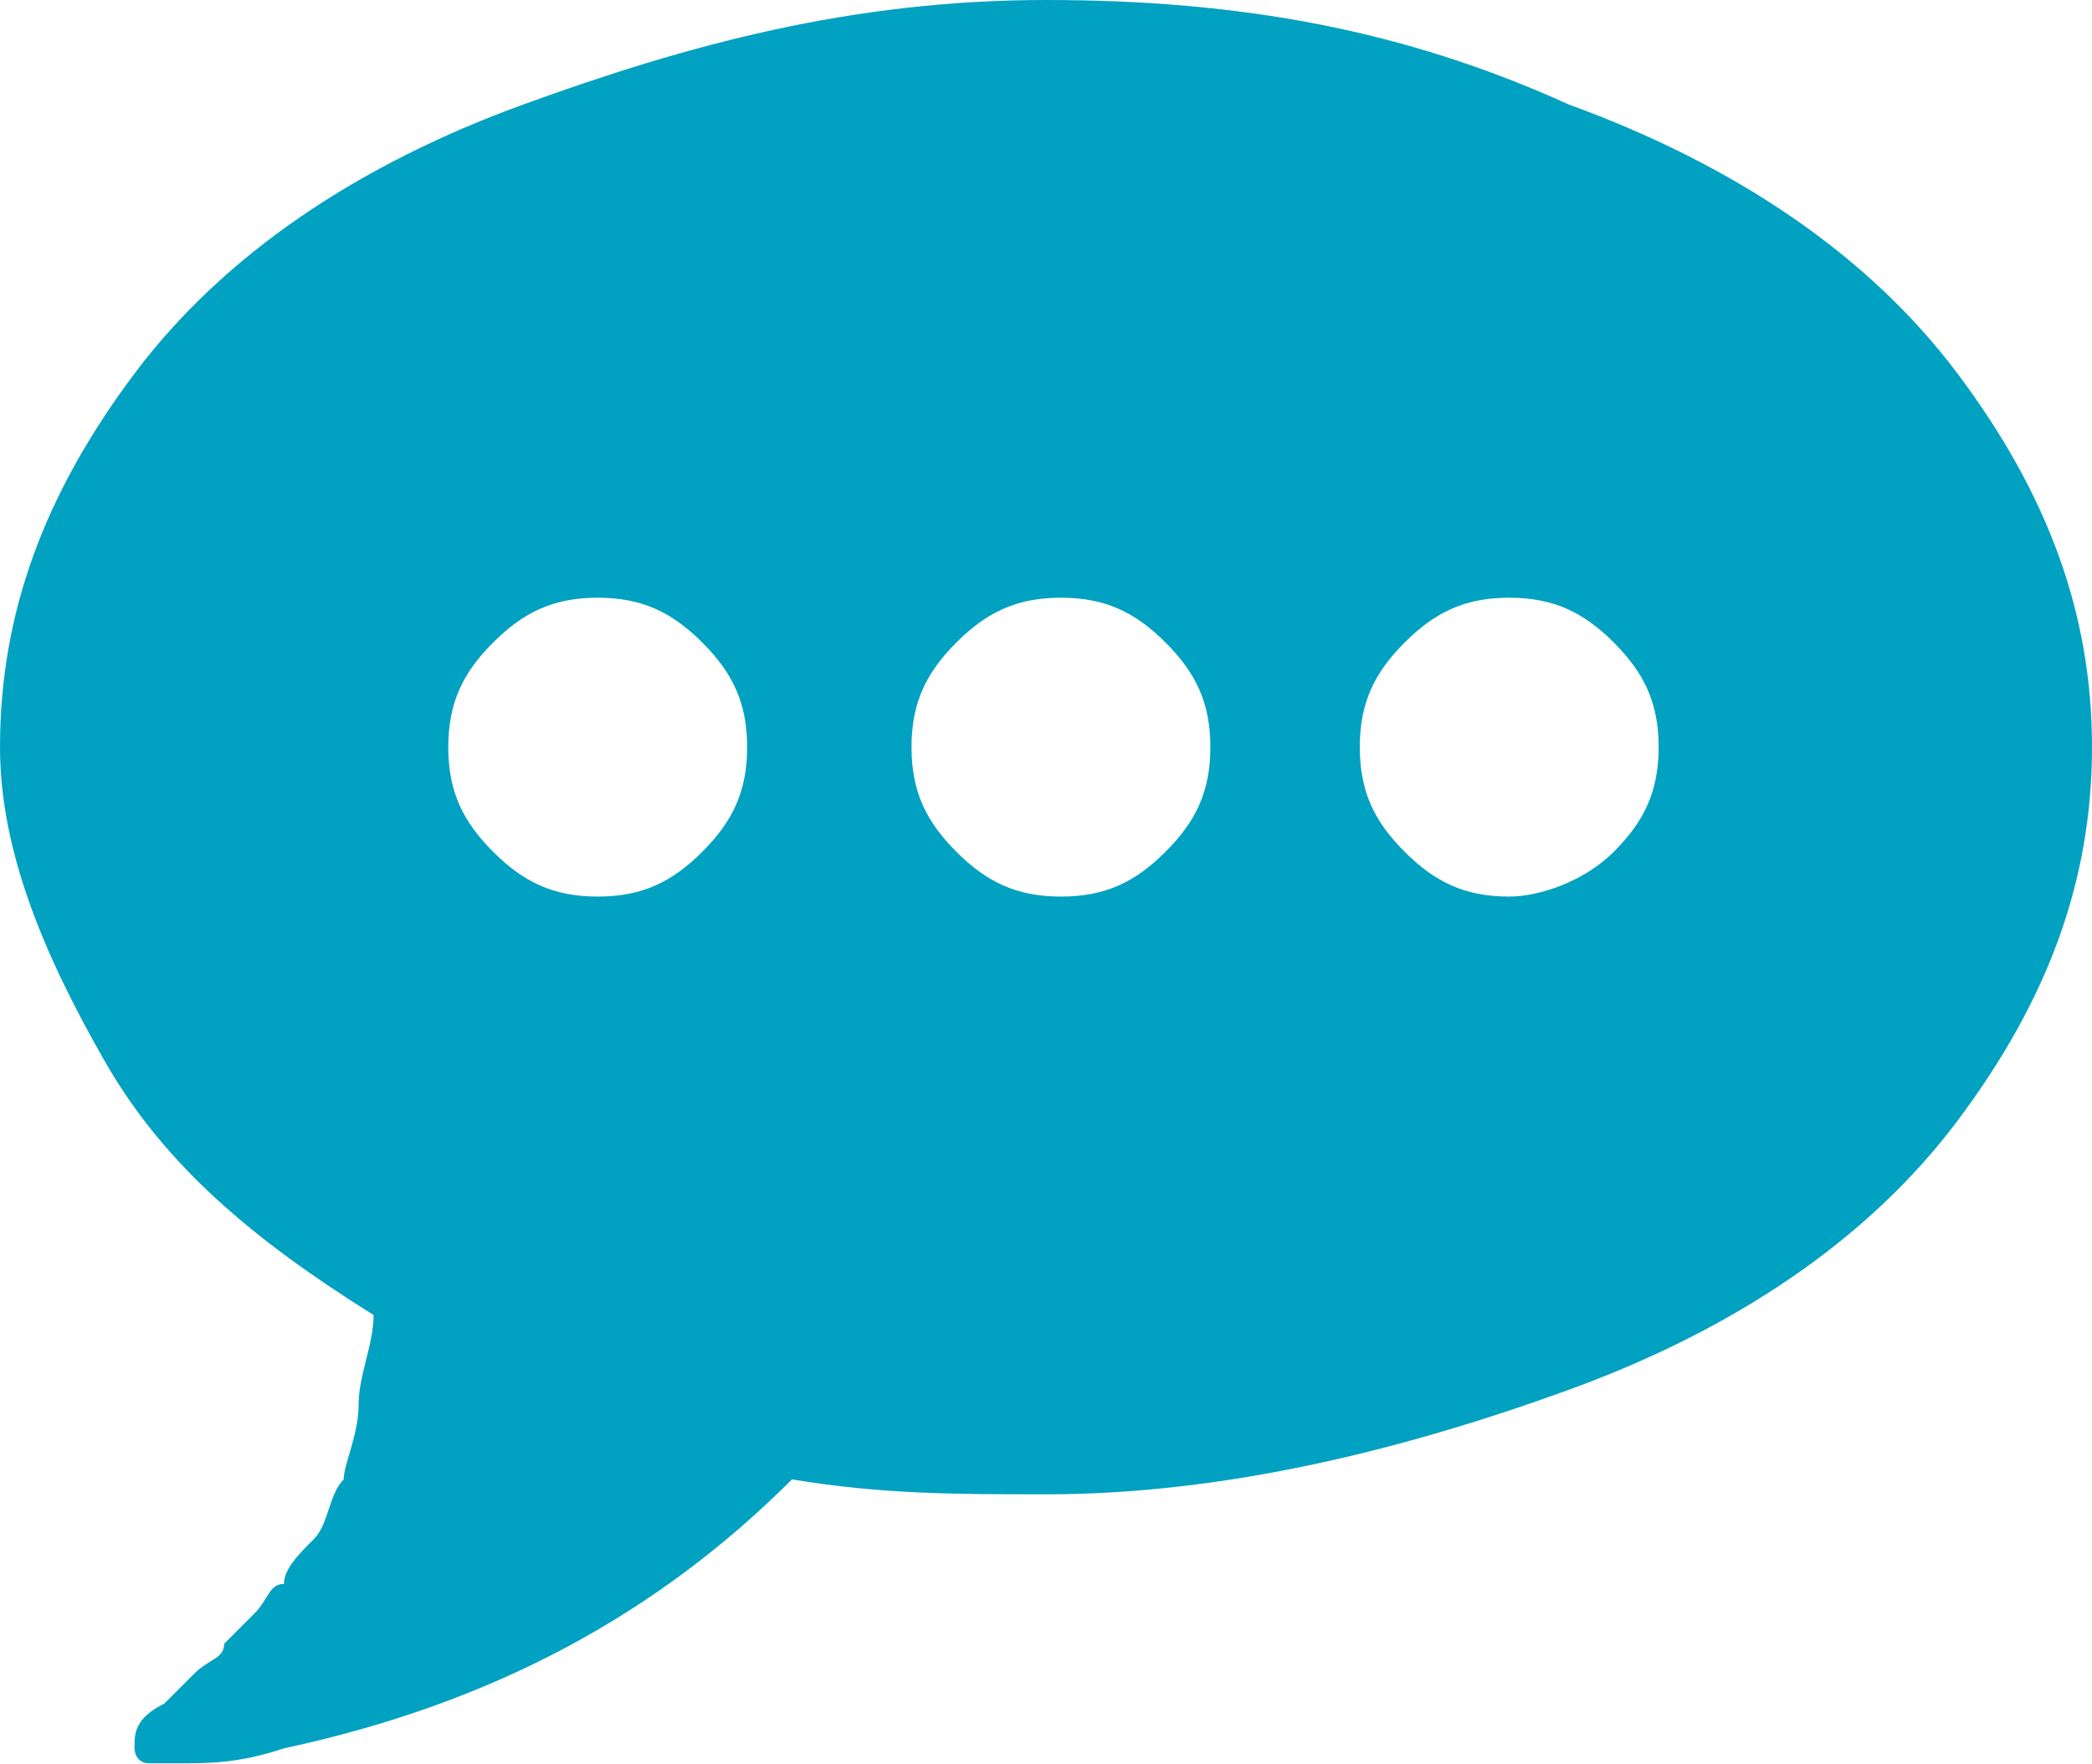
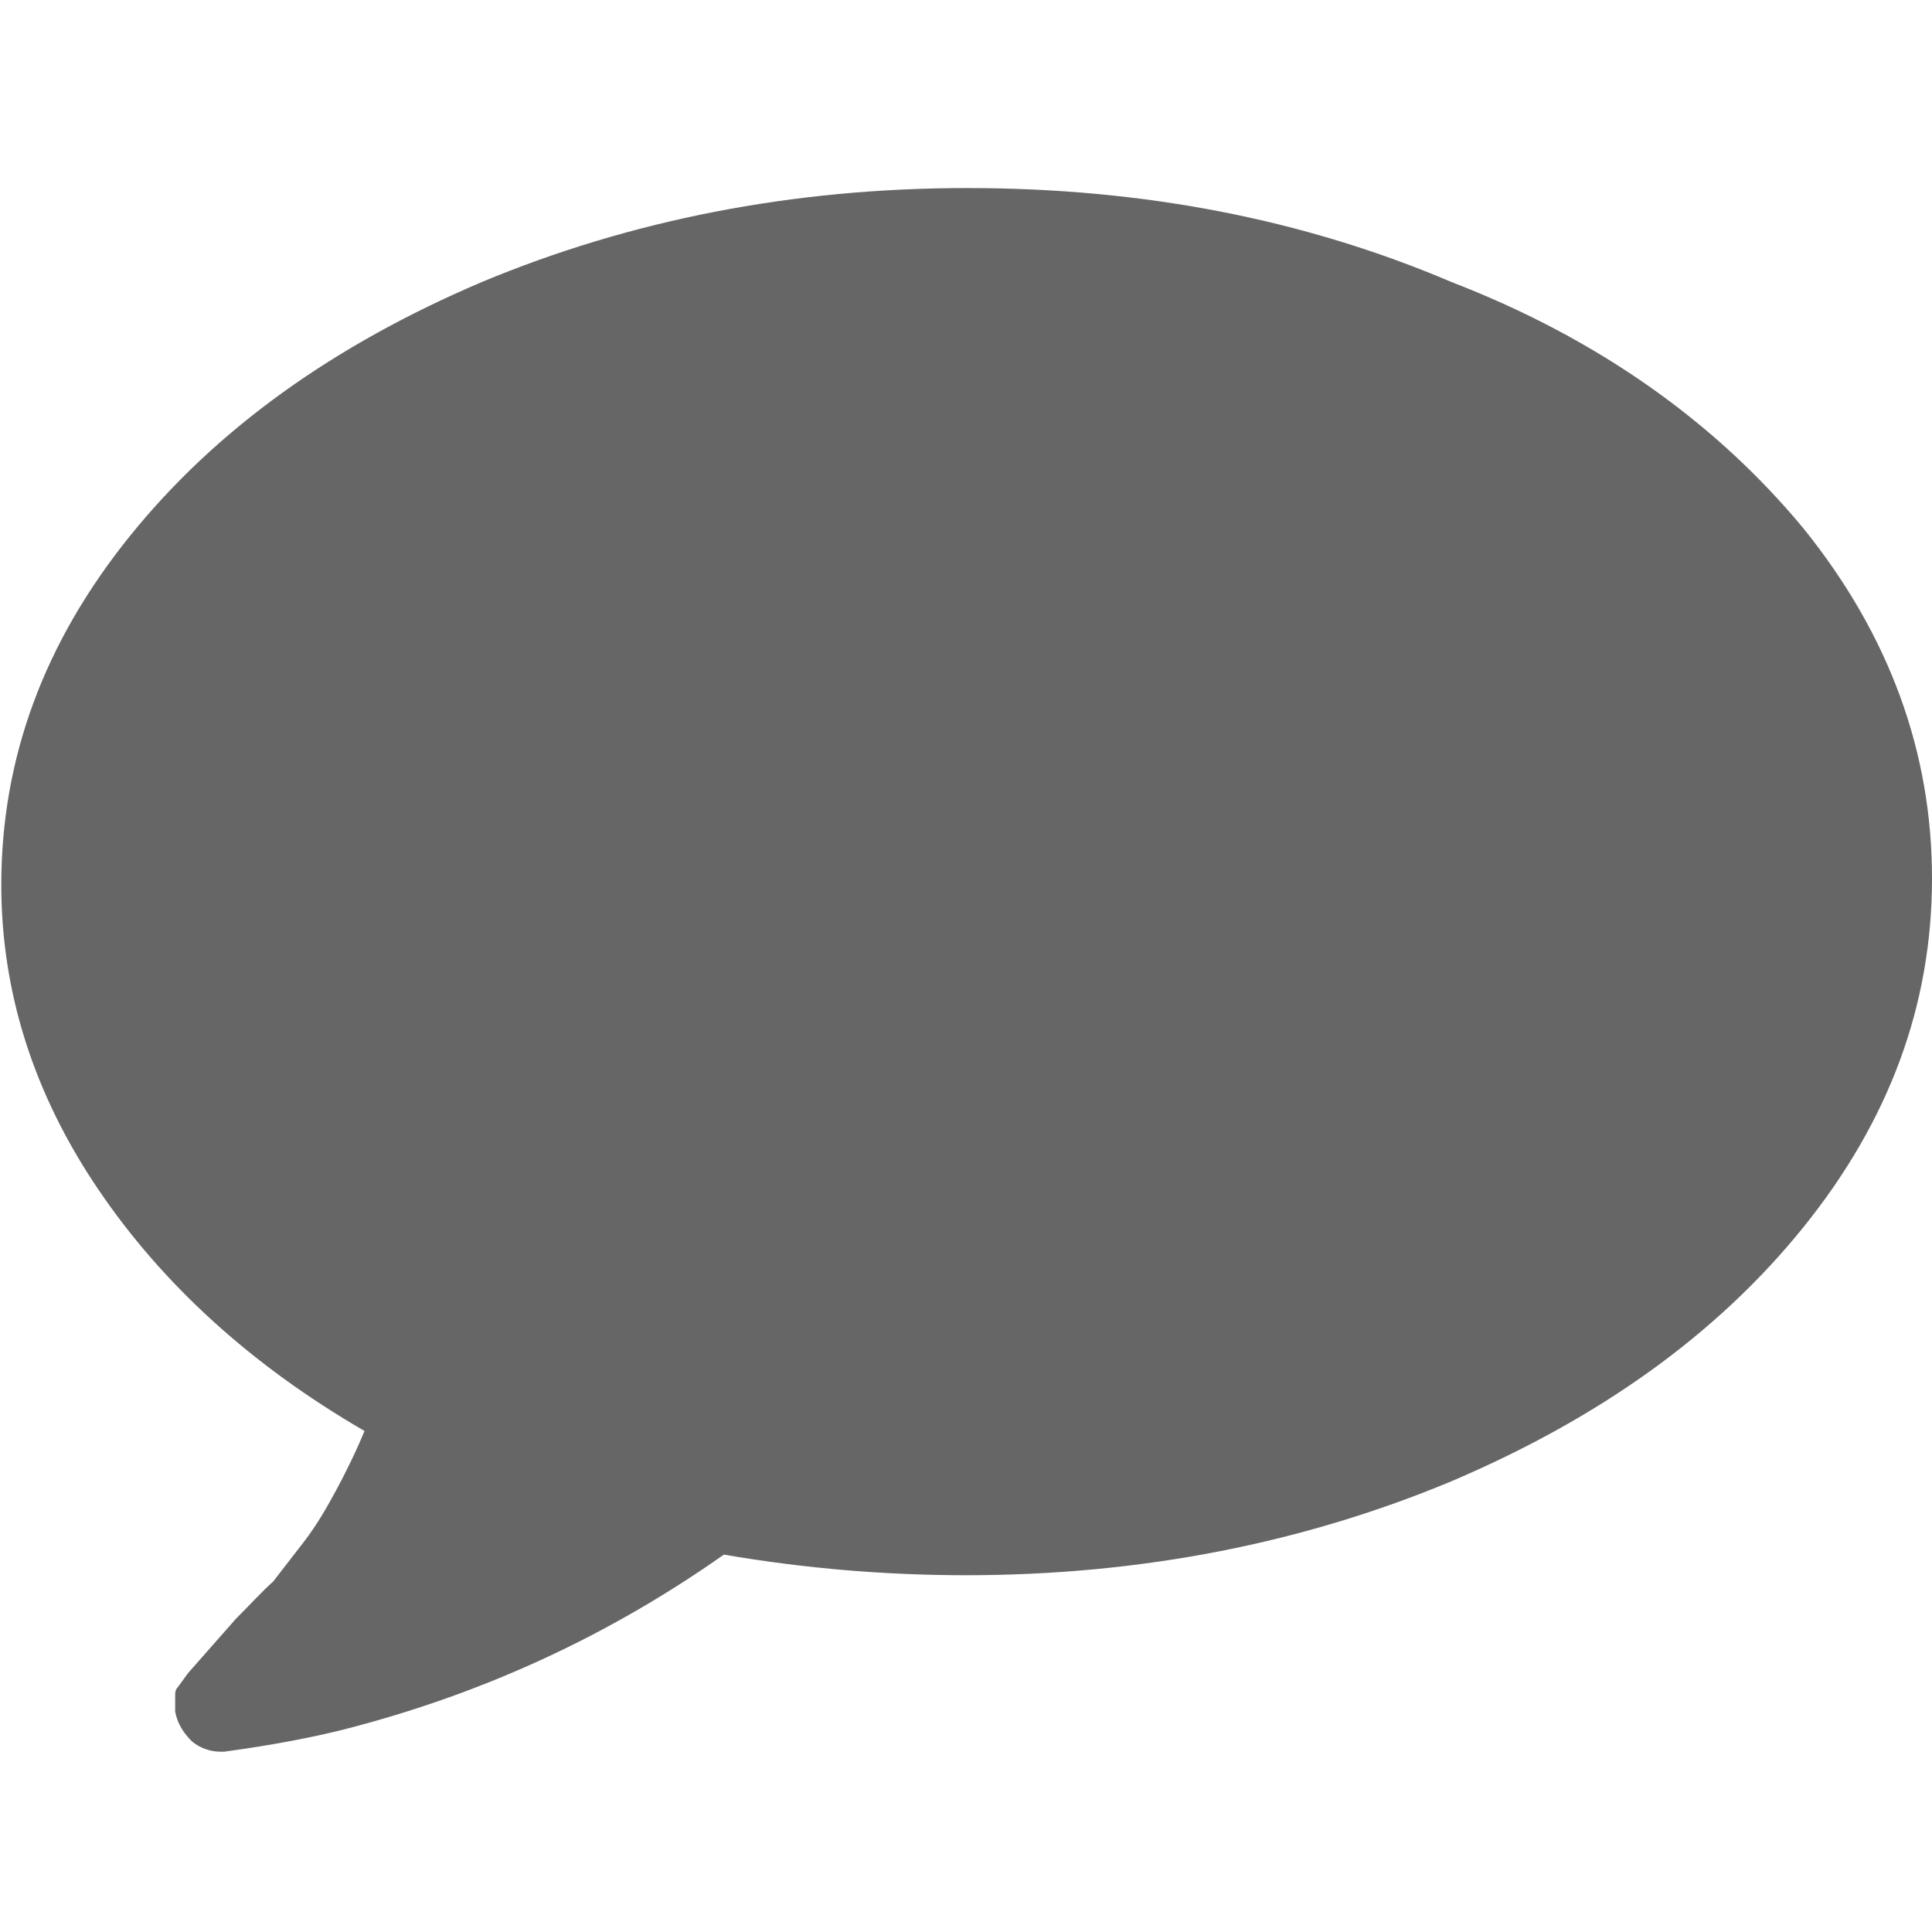
- <svg xmlns="http://www.w3.org/2000/svg" version="1.1" id="Layer_1" x="0px" y="0px" width="612px" height="515.831px" viewBox="-1.501 0 612 515.831" enable-background="new -1.501 0 612 515.831" xml:space="preserve">
-   <g id="XMLID_82_">
-     <path id="XMLID_235_" fill="#00A1C1" d="M571.157,109.287c26.229,34.972,39.342,69.943,39.342,109.285   c0,39.344-13.113,74.316-39.342,109.287c-26.23,34.971-65.572,61.199-113.658,78.686c-48.086,17.484-100.541,30.601-153,30.601   c-26.229,0-48.086,0-74.314-4.371c-39.343,39.342-87.429,65.57-148.629,78.684c-13.113,4.373-21.857,4.373-30.601,4.373   c-4.371,0-4.371,0-8.743,0s-4.372-4.373-4.372-4.373c0-4.371,0-8.742,8.744-13.112c0,0,4.371-4.371,8.743-8.742   c4.371-4.373,8.743-4.373,8.743-8.744c0,0,4.372-4.371,8.743-8.744c4.372-4.371,4.372-8.742,8.744-8.742   c0-4.373,4.371-8.744,8.743-13.112c4.371-4.373,4.371-13.115,8.743-17.486c0-4.371,4.372-13.113,4.372-21.857   c0-8.742,4.371-17.483,4.371-26.229c-34.971-21.857-61.199-43.715-78.685-74.314c-17.485-30.602-30.601-61.199-30.601-91.801   c0-39.342,13.113-74.314,39.342-109.285s65.572-61.201,113.658-78.686C199.585,13.116,247.671,0,304.499,0   c56.83,0,104.916,8.744,153,30.602C505.584,48.086,544.928,74.314,571.157,109.287z M203.957,249.173   c8.743-8.742,13.113-17.484,13.113-30.601s-4.372-21.856-13.113-30.603c-8.744-8.742-17.485-13.112-30.601-13.112   c-13.116,0-21.857,4.37-30.601,13.112c-8.744,8.742-13.114,17.486-13.114,30.603s4.372,21.856,13.114,30.601   c8.743,8.743,17.485,13.112,30.601,13.112C186.472,262.285,195.212,257.916,203.957,249.173z M339.469,249.173   c8.744-8.742,13.115-17.484,13.115-30.601s-4.373-21.856-13.115-30.603c-8.742-8.742-17.484-13.112-30.6-13.112   c-13.117,0-21.859,4.37-30.602,13.112c-8.743,8.742-13.113,17.486-13.113,30.603s4.371,21.856,13.113,30.601   c8.743,8.743,17.485,13.112,30.602,13.112C321.985,262.285,330.727,257.916,339.469,249.173z M470.612,249.173   c8.744-8.742,13.113-17.484,13.113-30.601s-4.373-21.856-13.113-30.603c-8.74-8.742-17.484-13.112-30.602-13.112   c-13.111,0-21.855,4.37-30.6,13.112c-8.744,8.744-13.115,17.486-13.115,30.603s4.373,21.856,13.115,30.601   c8.742,8.743,17.484,13.112,30.6,13.112C448.756,262.287,461.872,257.916,470.612,249.173z" />
-   </g>
+ <svg xmlns="http://www.w3.org/2000/svg" version="1.1" id="Layer_1" x="0px" y="0px" viewBox="-362 321.9 150 150" style="enable-background:new -362 321.9 150 150;" xml:space="preserve">
+   <style type="text/css">
+ 	.st0{opacity:0.6;}
+ </style>
+   <path id="XMLID_15_" class="st0" d="M-222,362.9c6.7,8.3,10,17.4,10,27.2c0,9.8-3.3,18.8-10,27.1c-6.7,8.3-15.8,14.8-27.3,19.7  c-11.5,4.8-24.1,7.3-37.7,7.3c-6.1,0-12.4-0.5-18.8-1.6c-8.8,6.2-18.6,10.8-29.6,13.6c-2.4,0.6-5.5,1.2-9.2,1.7h-0.3  c-0.8,0-1.6-0.3-2.2-0.8c-0.6-0.6-1.1-1.3-1.3-2.3c0-0.1,0-0.4,0-0.7v-0.5c0-0.3,0-0.5,0.2-0.7l0.8-1.1l3.7-4.2  c1.2-1.2,2.1-2.2,2.9-2.9l2.4-3.1c1-1.3,1.8-2.7,2.5-4c0.7-1.3,1.5-2.9,2.2-4.6c-8.8-5.1-15.7-11.4-20.7-18.8  c-5-7.4-7.5-15.3-7.5-23.6c0-9.8,3.3-18.8,10-27.1c6.7-8.3,15.8-14.8,27.3-19.7c11.5-4.8,24.1-7.3,37.7-7.3  c13.6,0,26.1,2.4,37.6,7.3C-237.9,348.2-228.8,354.7-222,362.9z" />
</svg>
